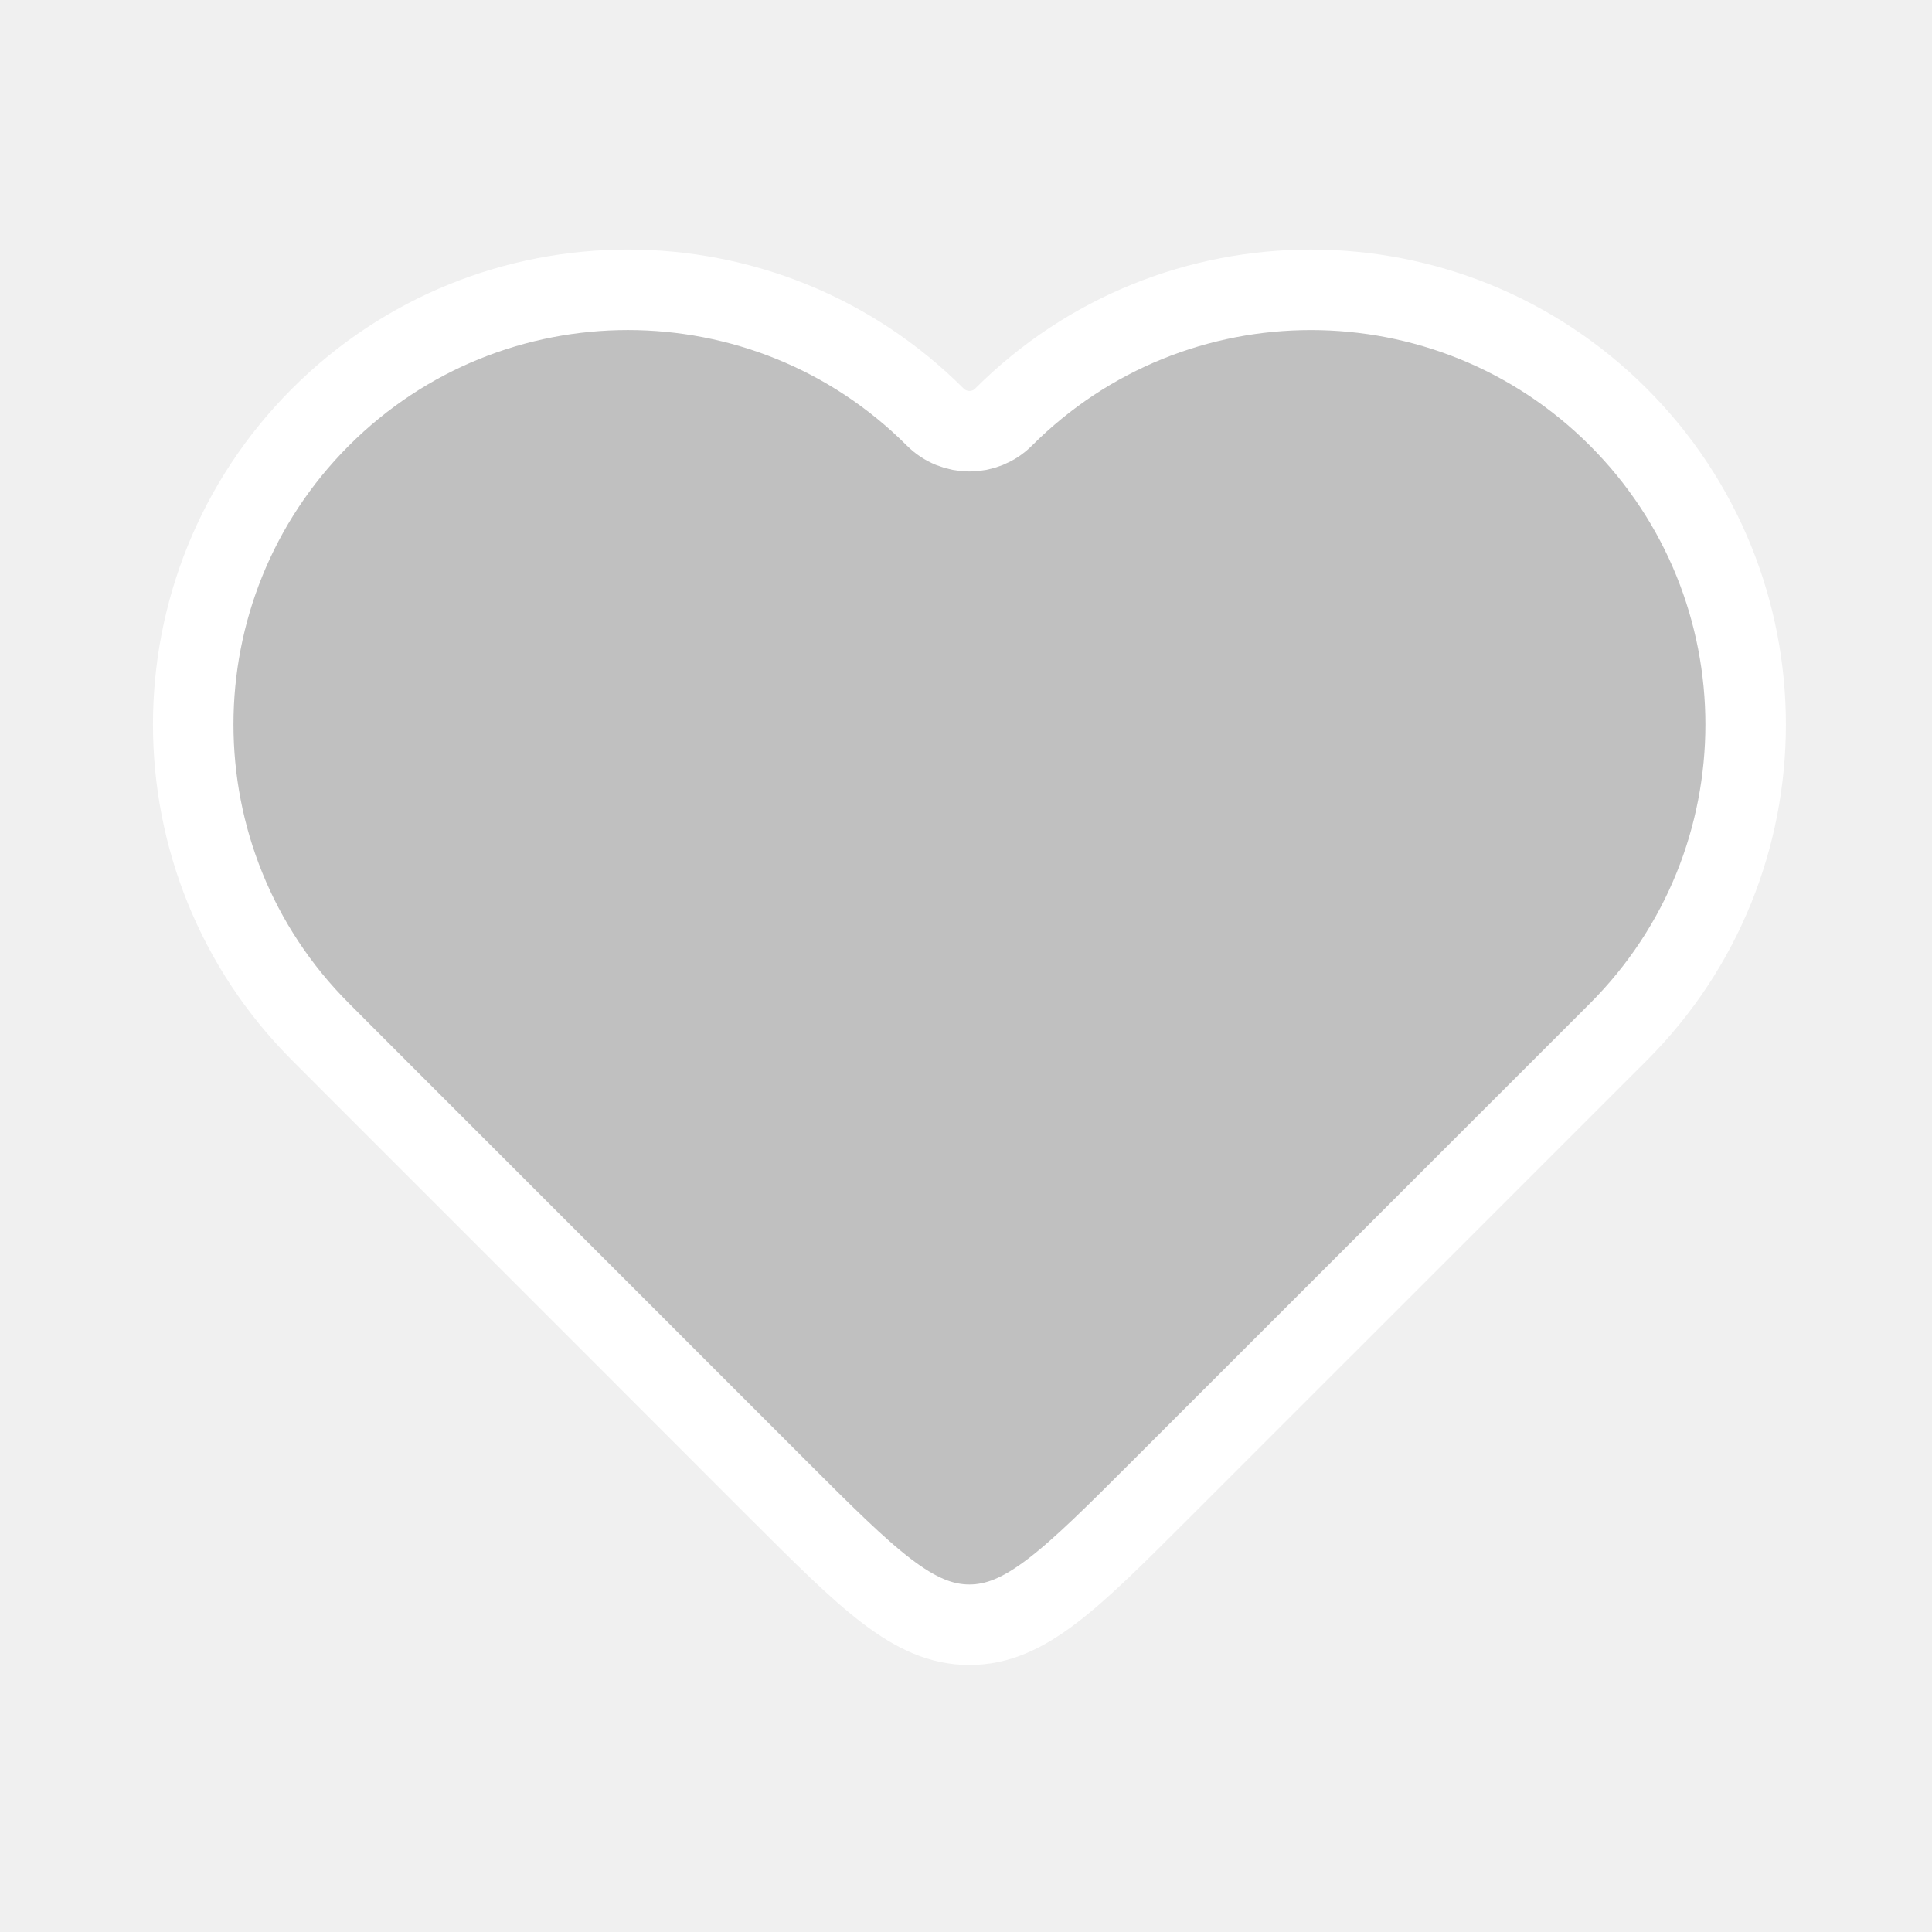
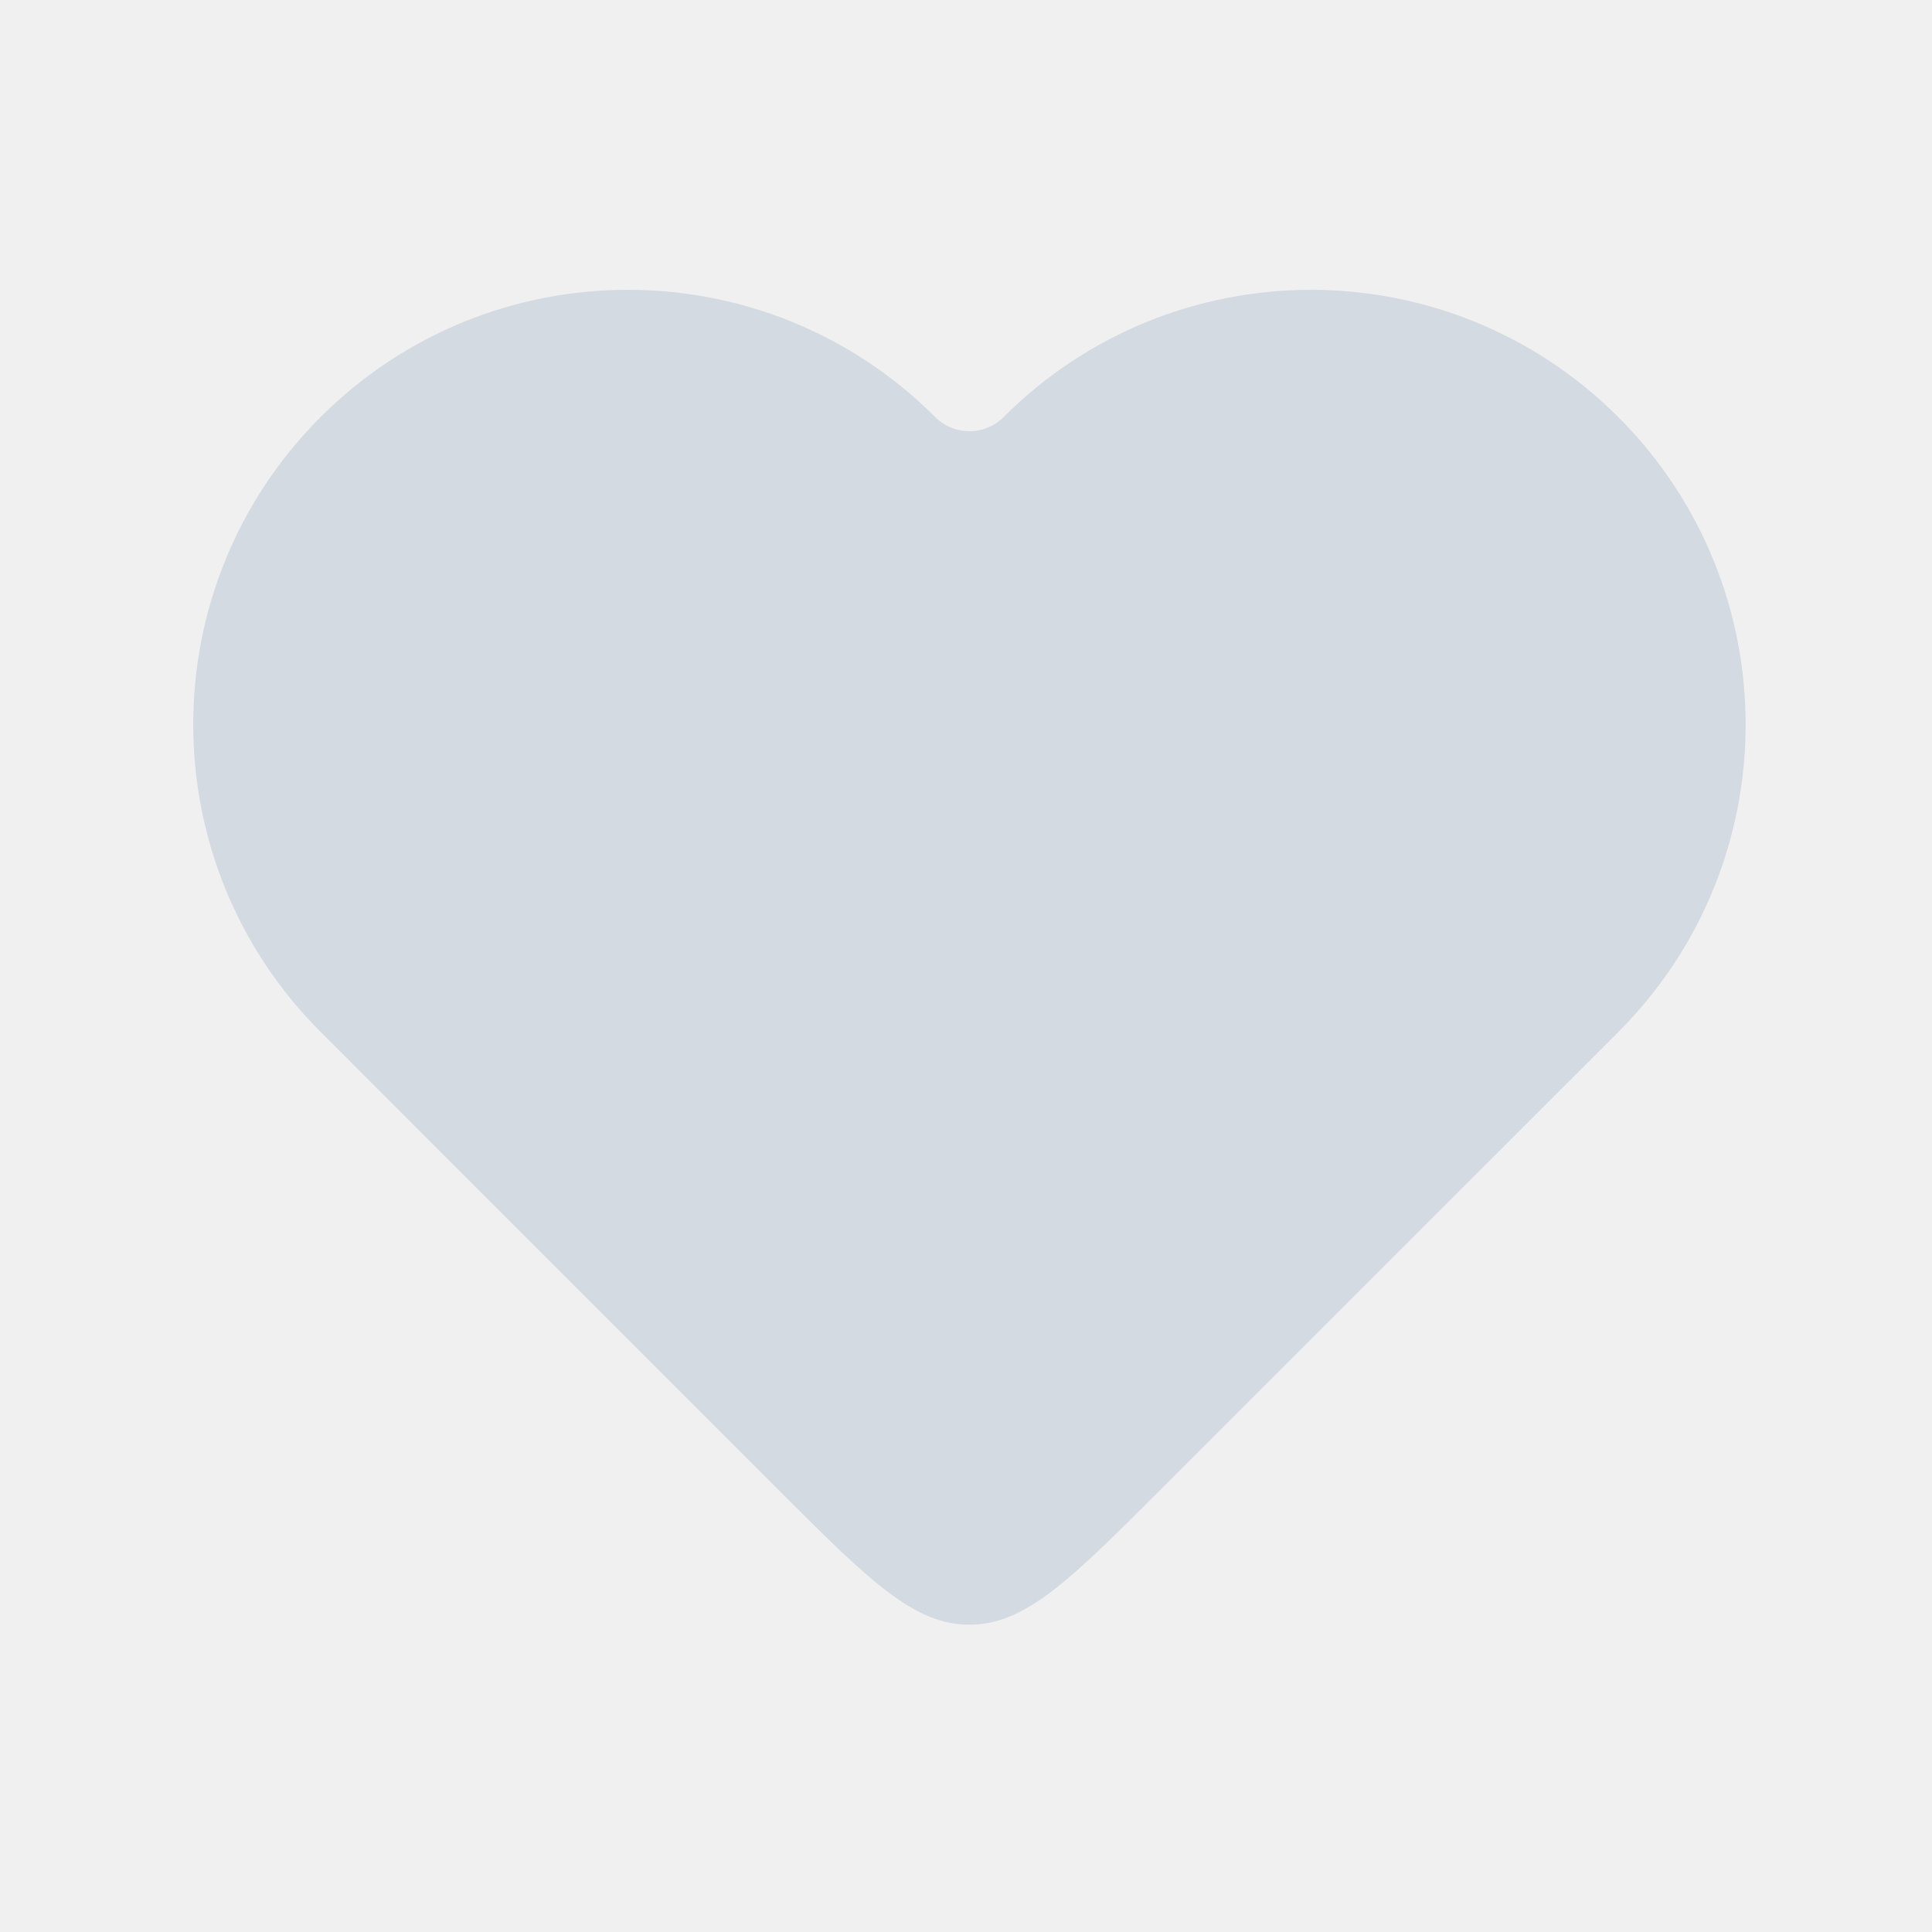
<svg xmlns="http://www.w3.org/2000/svg" width="24" height="24" viewBox="0 0 24 24" fill="none">
-   <path d="M12.466 5.182C14.575 3.073 17.995 3.073 20.104 5.182C22.212 7.291 22.212 10.71 20.104 12.819L14.418 18.504C13.298 19.624 12.738 20.183 12.042 20.183C11.346 20.183 10.786 19.623 9.666 18.504L4.405 13.242L3.982 12.818C1.873 10.709 1.873 7.29 3.982 5.181C6.091 3.073 9.509 3.073 11.618 5.181C11.852 5.415 12.232 5.416 12.466 5.182Z" fill="#000000" fill-opacity="0.2" stroke="#FFFFFF" stroke-width="1" />
+   <path d="M12.466 5.182C14.575 3.073 17.995 3.073 20.104 5.182C22.212 7.291 22.212 10.71 20.104 12.819L14.418 18.504C13.298 19.624 12.738 20.183 12.042 20.183C11.346 20.183 10.786 19.623 9.666 18.504L4.405 13.242L3.982 12.818C1.873 10.709 1.873 7.29 3.982 5.181C6.091 3.073 9.509 3.073 11.618 5.181C11.852 5.415 12.232 5.416 12.466 5.182Z" fill="#D4DAE2" />
</svg>
